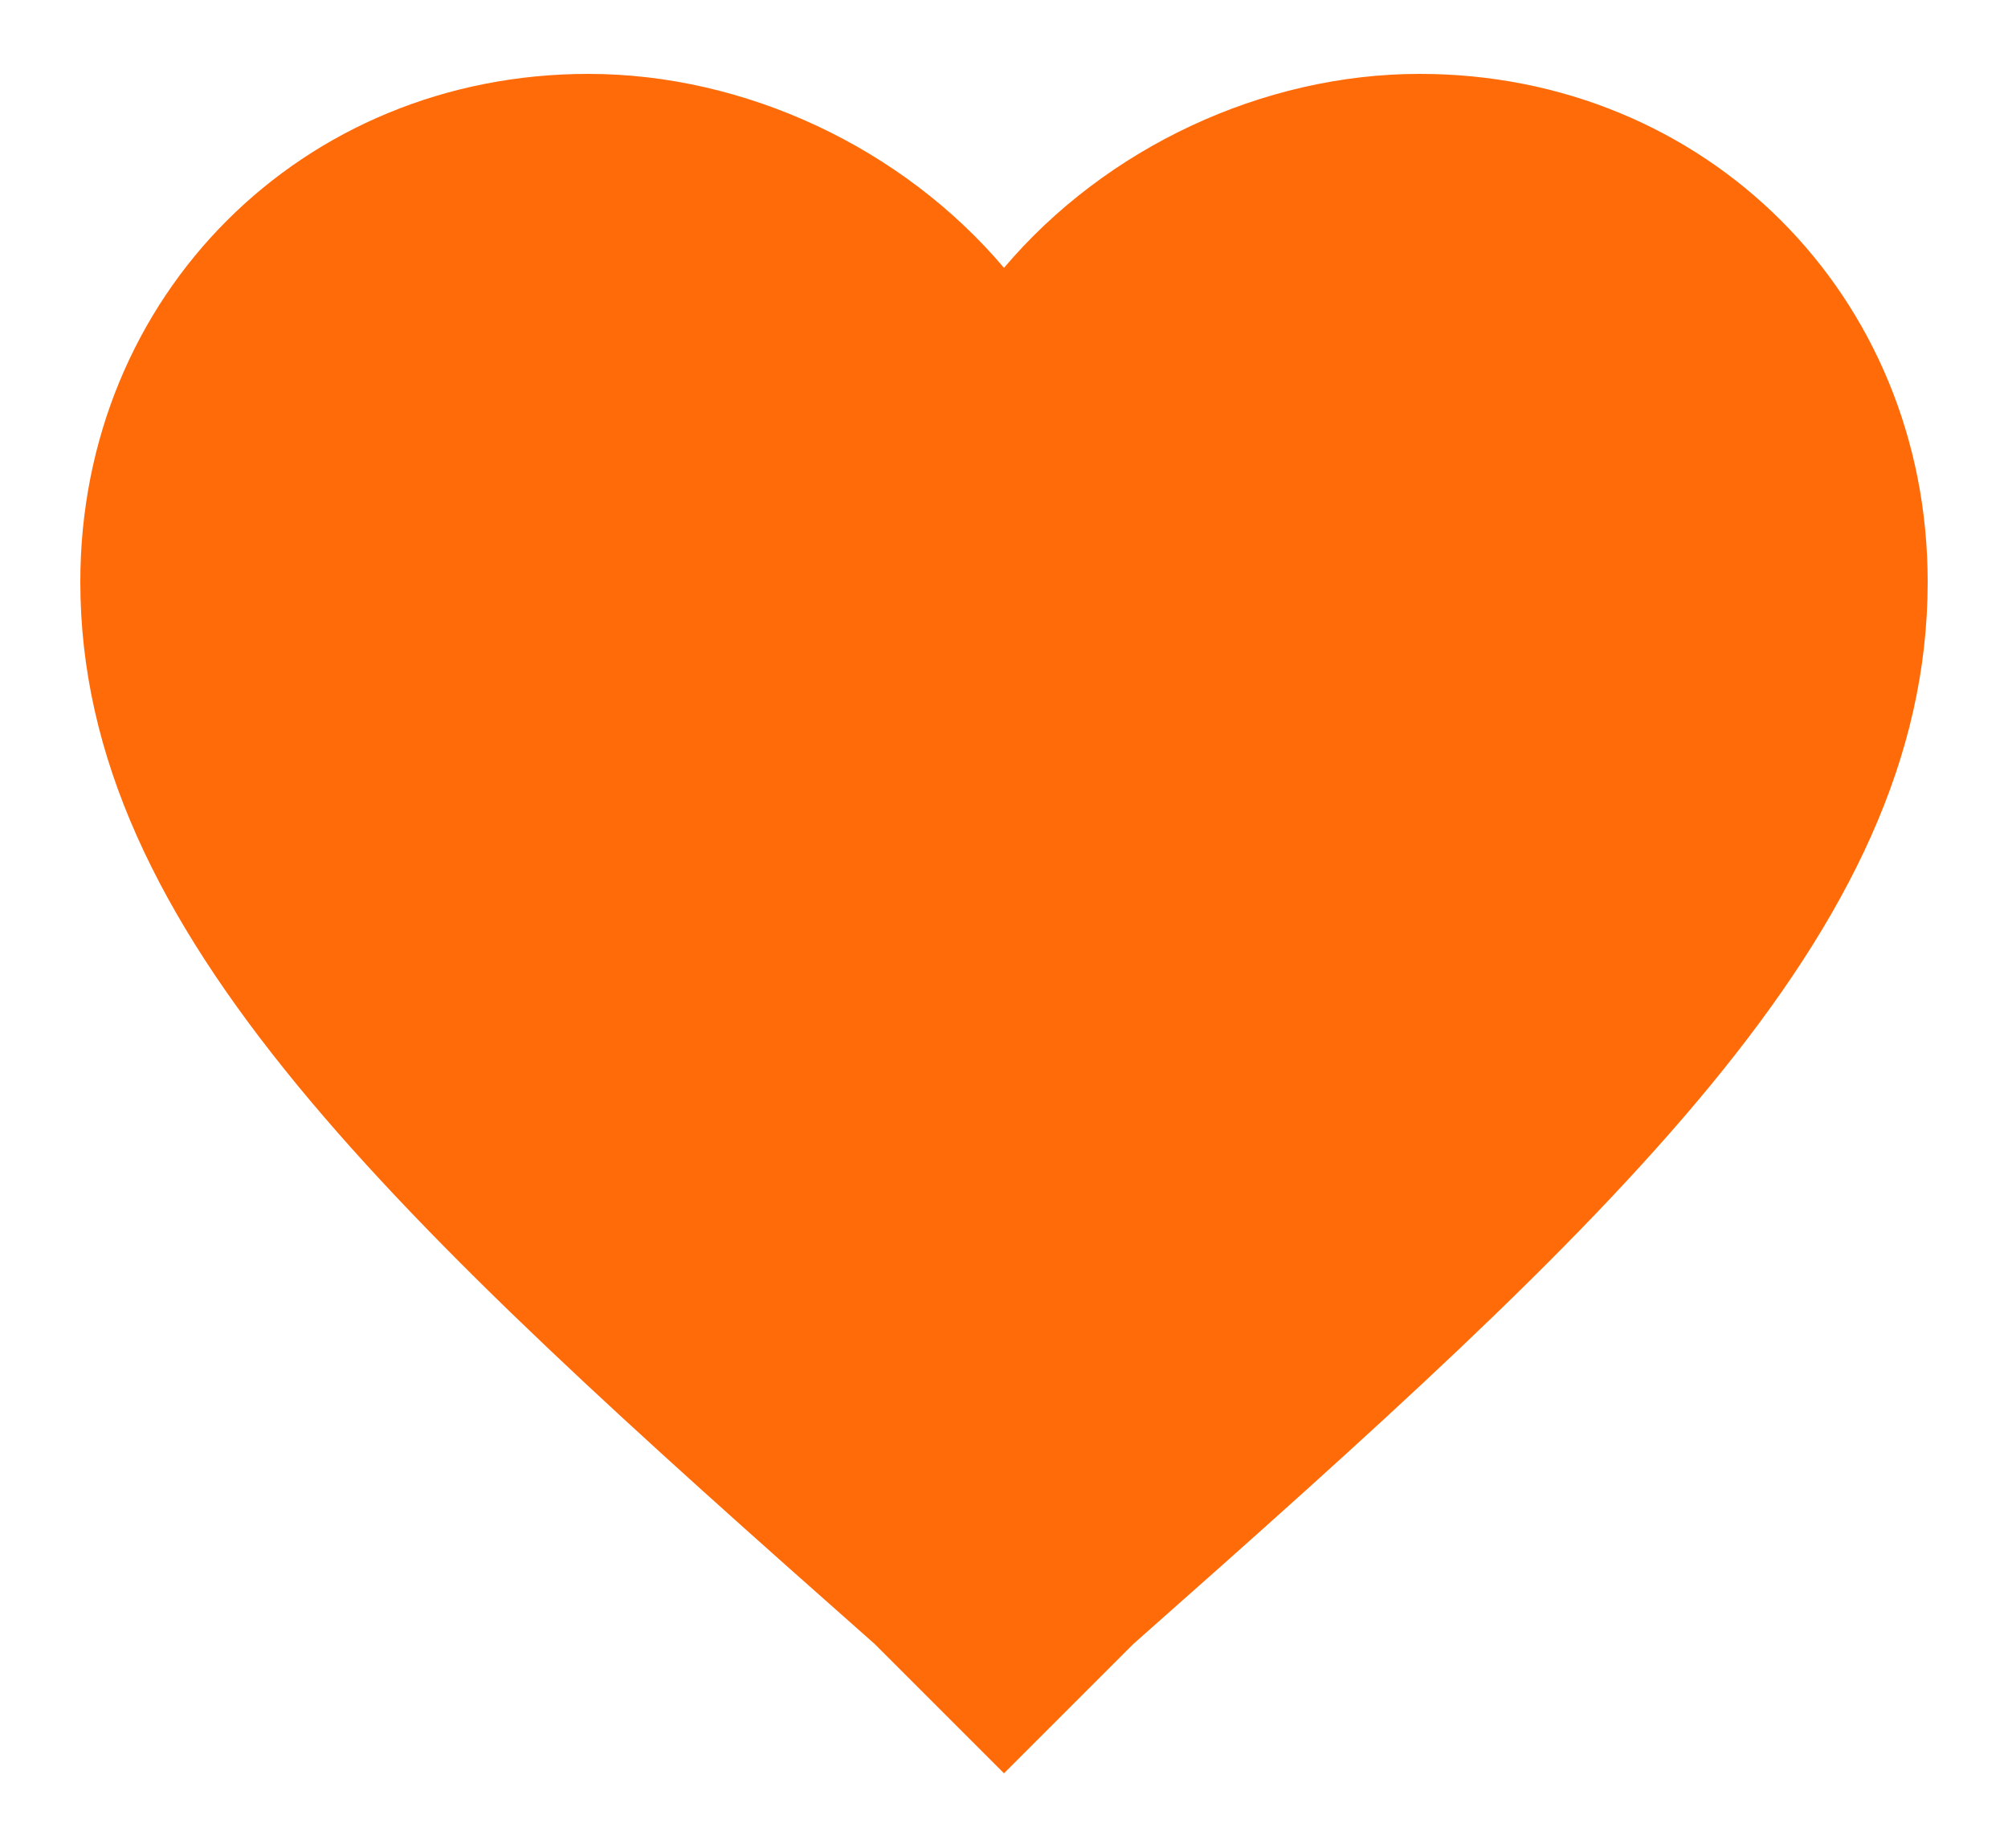
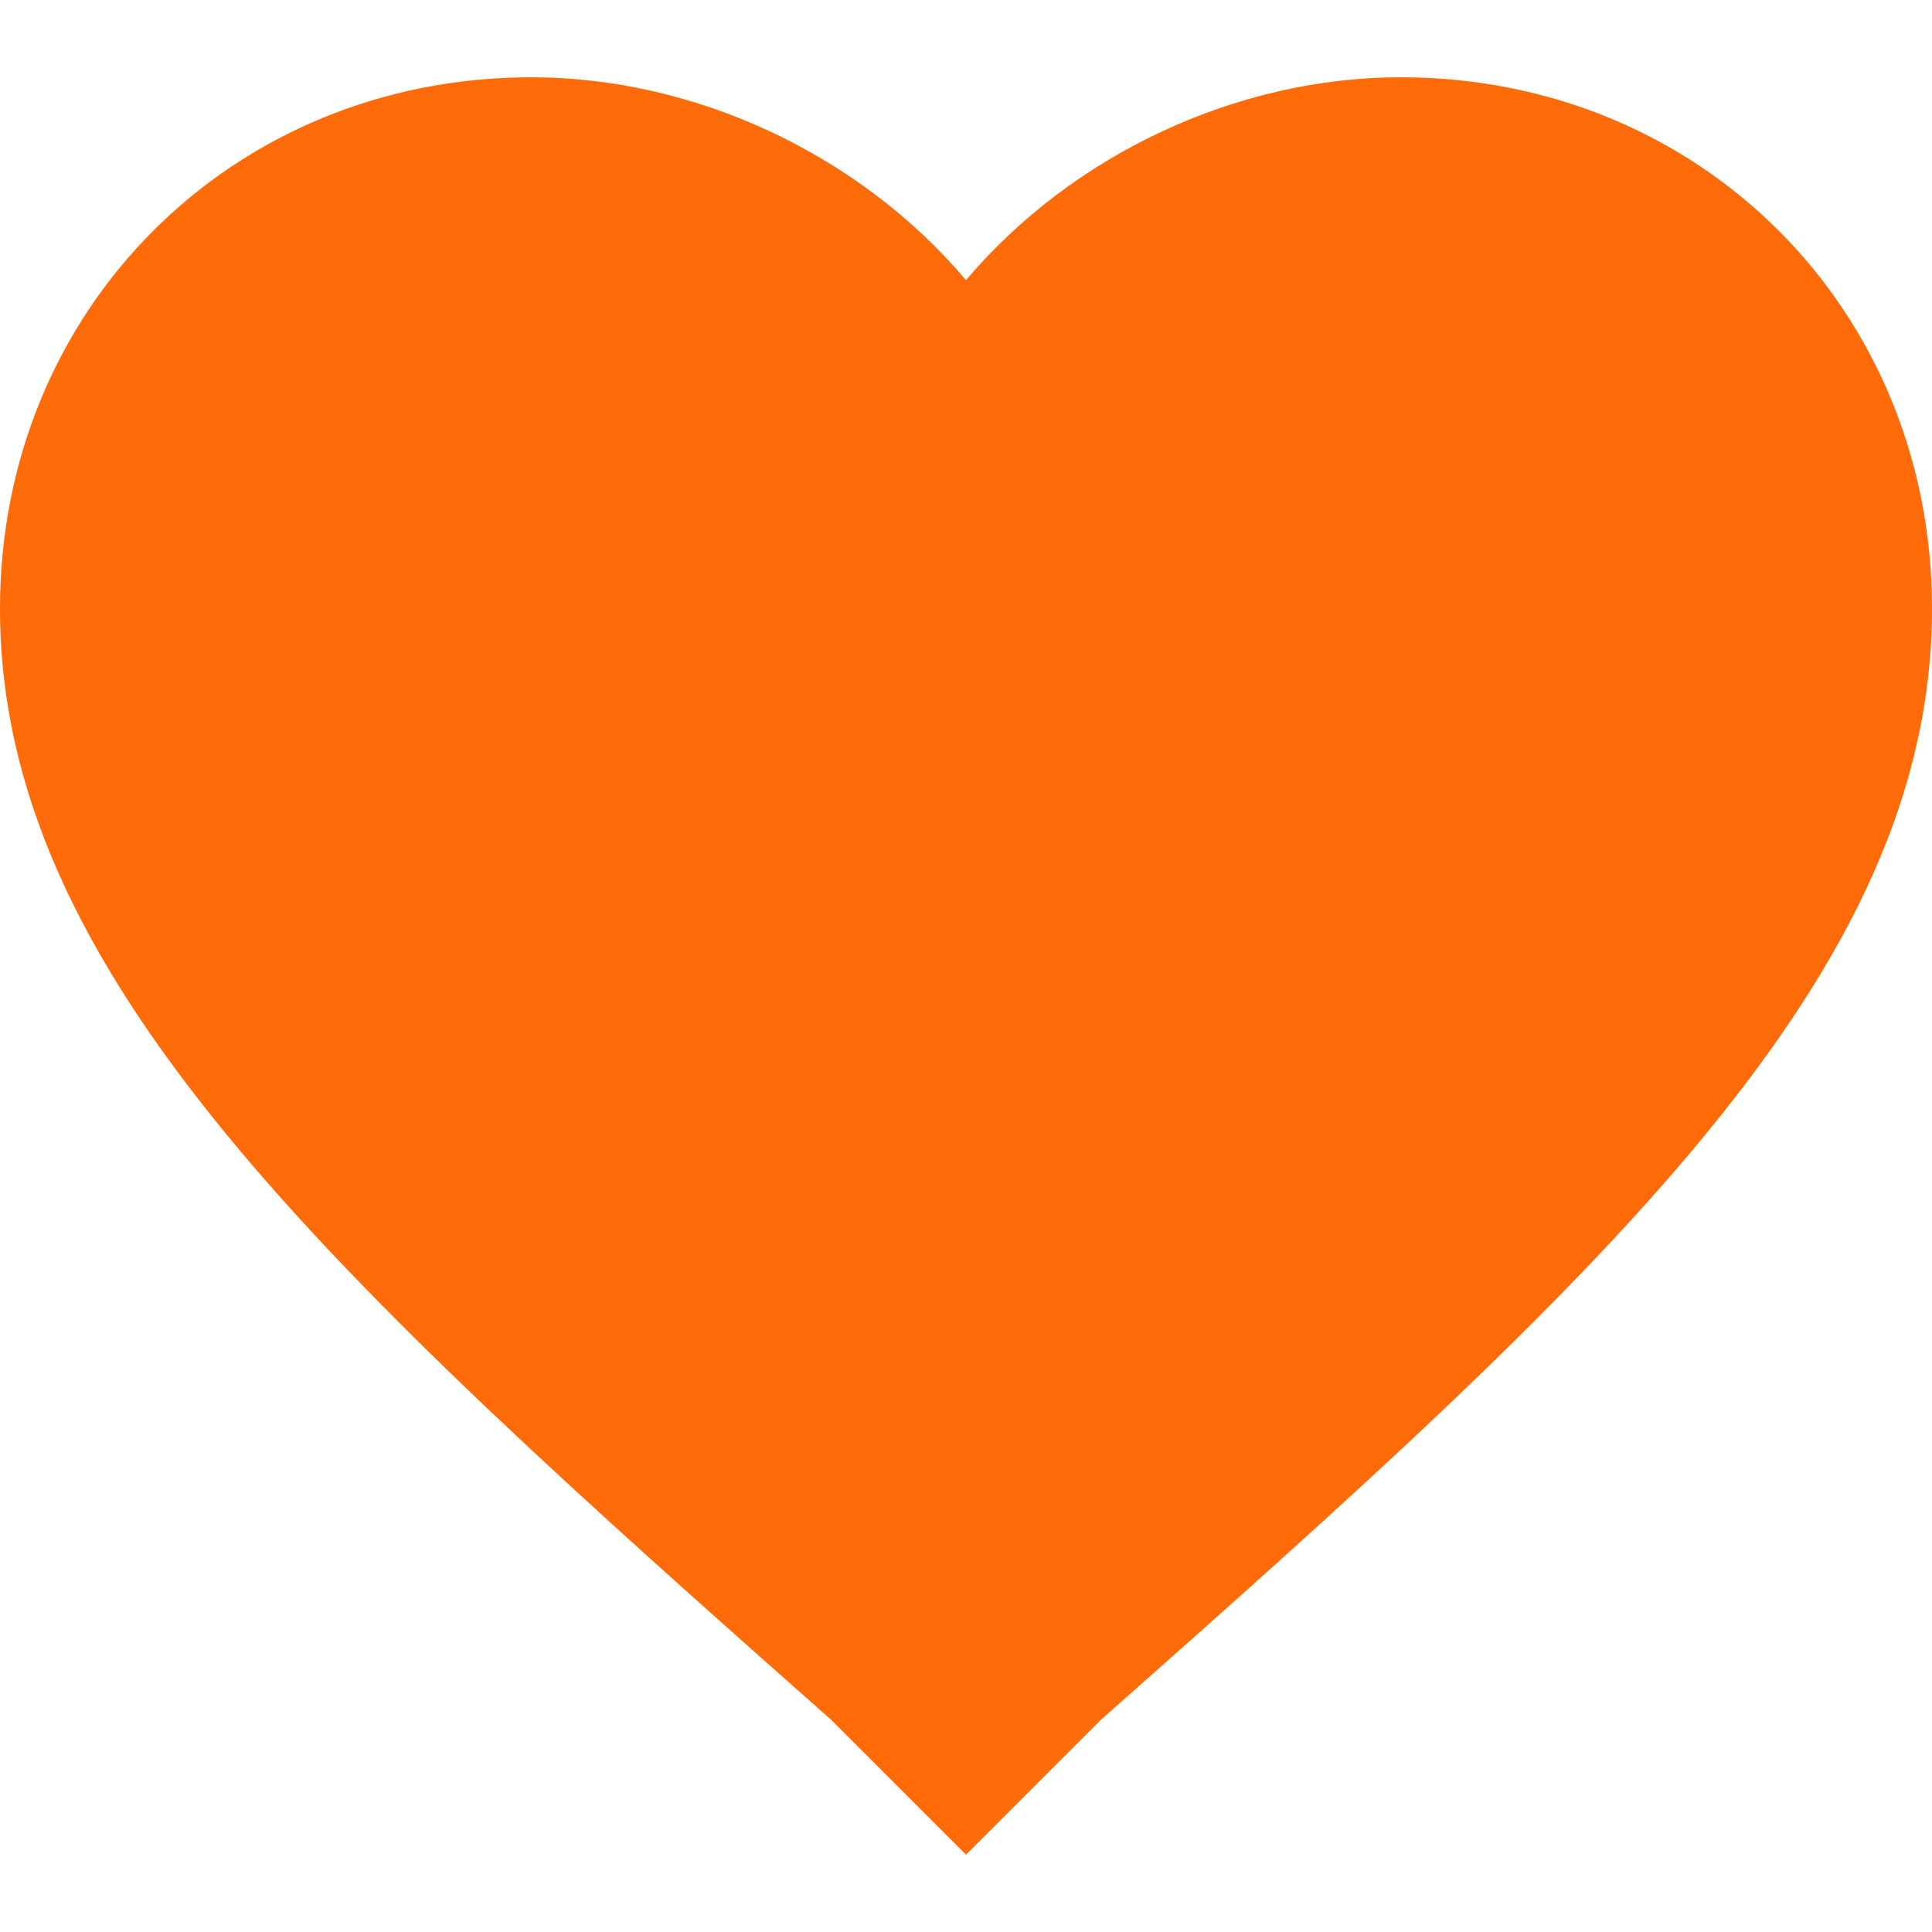
- <svg xmlns="http://www.w3.org/2000/svg" width="16" height="14.72" viewBox="0 0 16 16" fill="none">
+ <svg xmlns="http://www.w3.org/2000/svg" width="15" height="15" viewBox="0 0 16 16" fill="none">
  <path d="M8 15.36L6.88 14.24C2.72 10.56 0 8.08 0 5.04C0 2.56 1.92 0.64 4.4 0.64C5.76 0.64 7.12 1.28 8 2.32C8.88 1.28 10.24 0.64 11.6 0.64C14.08 0.64 16 2.56 16 5.04C16 8.08 13.28 10.56 9.12 14.24L8 15.36Z" fill="#FF6B09" />
</svg>
